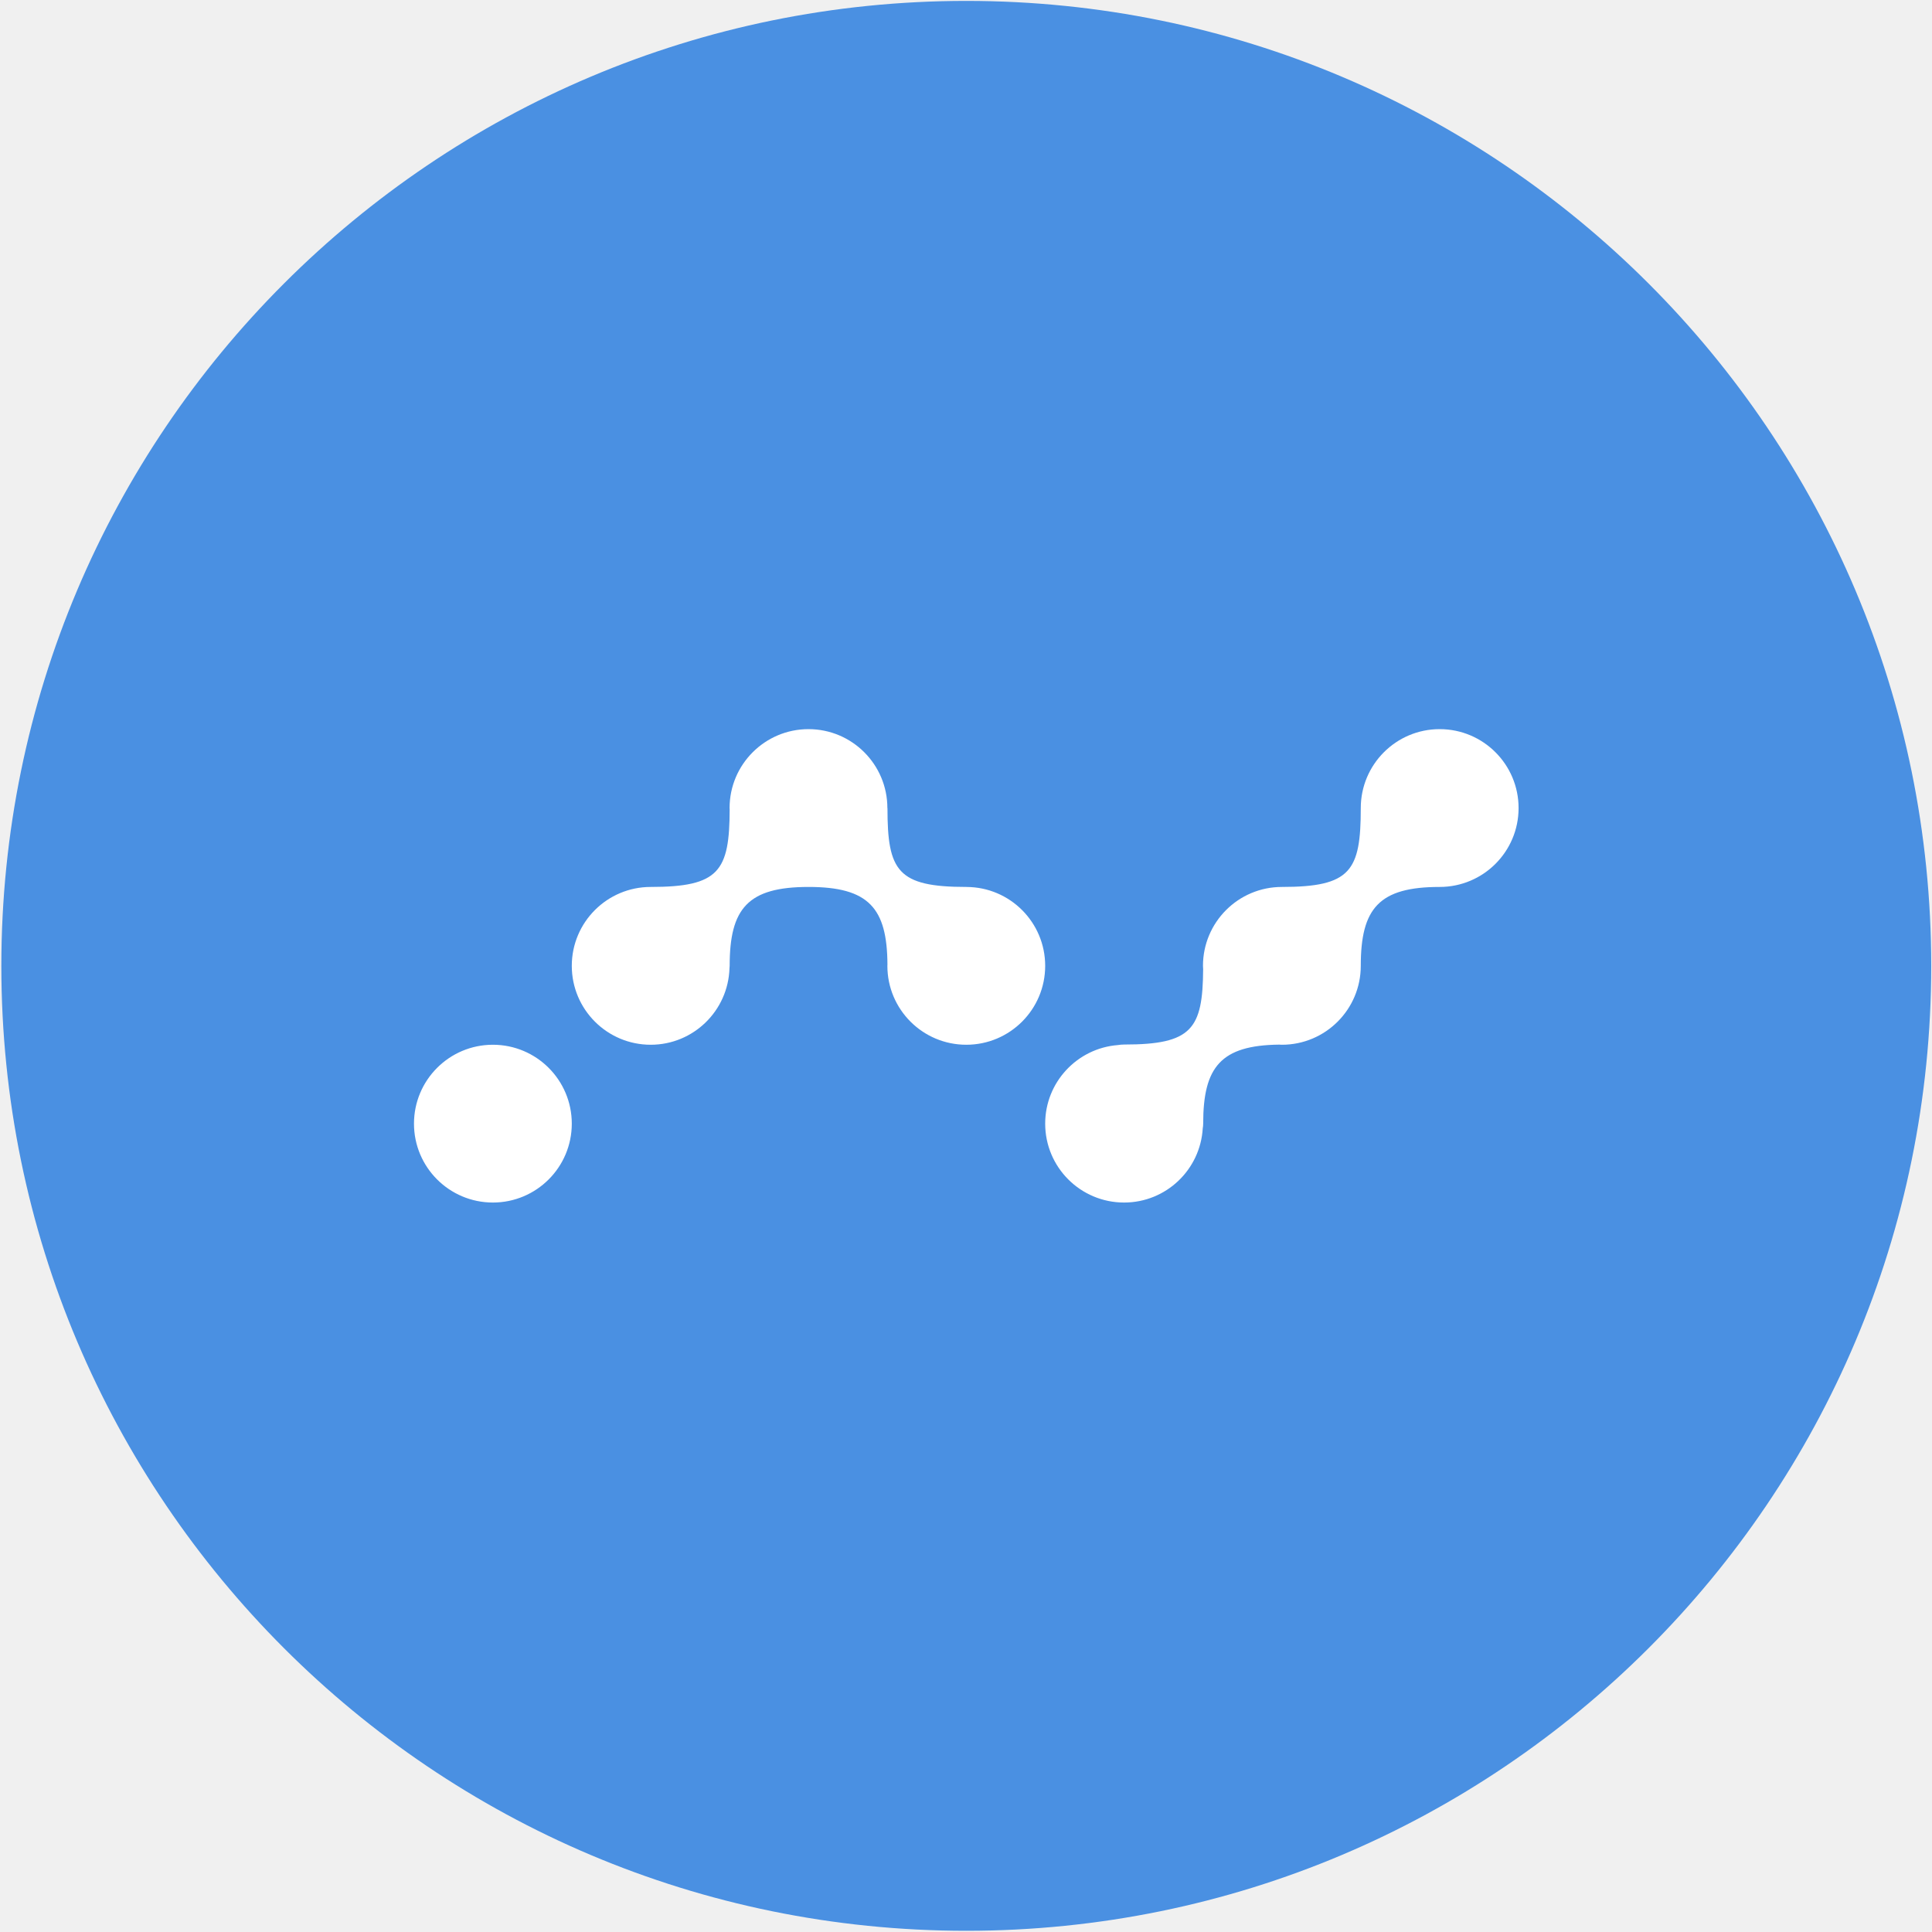
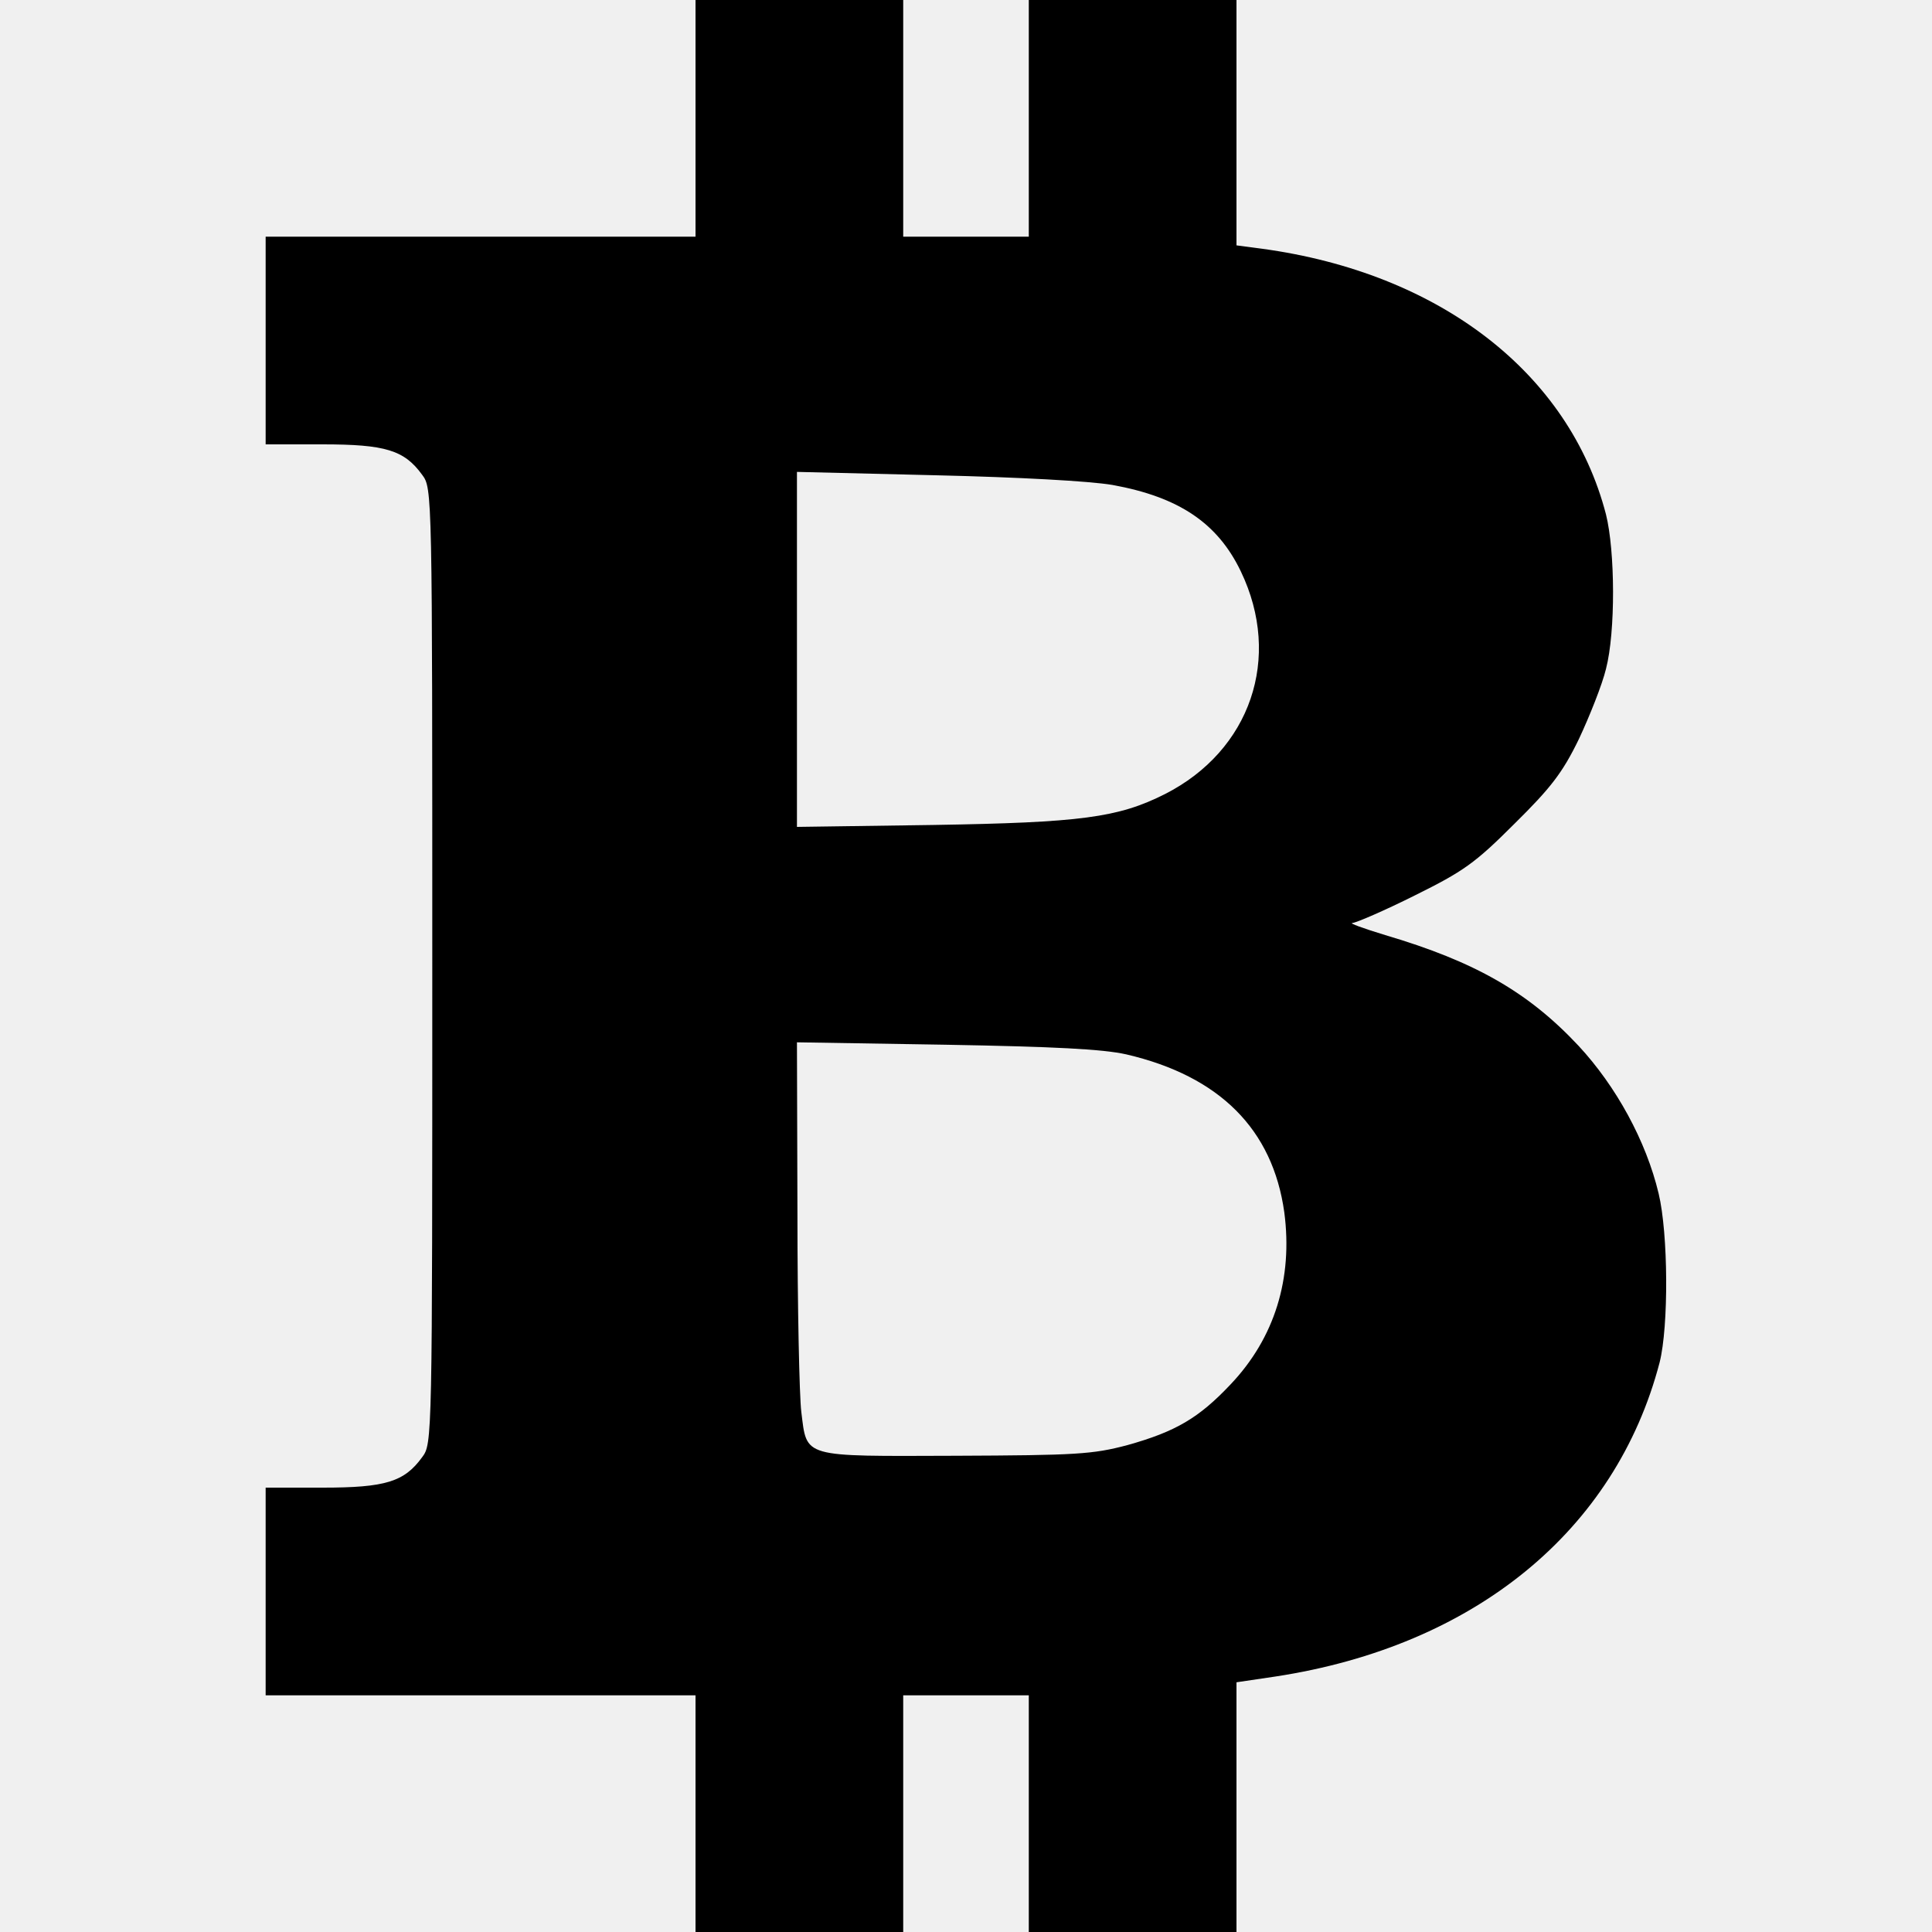
- <svg xmlns="http://www.w3.org/2000/svg" width="503" height="503">
-   <g fill="none" fill-rule="evenodd">
-     <path d="M251.576 502.685C112.824 502.685.35 390.21.35 251.463.35 112.711 112.824.236 251.576.236c138.746 0 251.222 112.475 251.222 251.227 0 138.747-112.476 251.222-251.222 251.222" fill="#4A90E2" />
-     <path d="M251.67 230.924c-.028 0-.045-.006-.073-.006-17.926 0-20.543-4.147-20.543-20.537l-.023.023v-.023c0-11.344-9.193-20.548-20.537-20.548-11.343 0-20.548 9.204-20.548 20.548 0 .12.017.245.023.37-.046 16.065-2.753 20.167-20.537 20.167h-.023c-11.343 0-20.542 9.199-20.542 20.543 0 11.343 9.199 20.542 20.542 20.542 11.133 0 20.173-8.863 20.514-19.917.012-.204.046-.392.046-.625 0-14.962 4.733-20.543 20.548-20.543 15.684 0 20.457 5.513 20.531 20.224 0 .102-.017.21-.017.319 0 11.343 9.2 20.542 20.543 20.542 11.35 0 20.542-9.199 20.542-20.542 0-11.316-9.147-20.486-20.445-20.537m123.147-41.091c-11.344 0-20.537 9.204-20.537 20.548 0 16.39-2.617 20.537-20.542 20.537-11.344 0-20.543 9.199-20.543 20.543 0 .29.034.568.045.859-.102 15.604-2.952 19.626-20.53 19.626-.627 0-1.161.057-1.65.137-10.593.819-18.945 9.66-18.945 20.463 0 11.343 9.194 20.537 20.543 20.537 10.928 0 19.843-8.545 20.48-19.32.068-.375.114-.796.114-1.274 0-14.706 4.602-20.338 19.78-20.52.239.006.467.034.706.034 11.349 0 20.542-9.199 20.542-20.542v-.006c0-14.956 4.733-20.537 20.537-20.537 11.35 0 20.548-9.193 20.548-20.537s-9.199-20.548-20.548-20.548m-246.494 82.17c-11.344 0-20.542 9.2-20.542 20.543s9.198 20.537 20.542 20.537c11.35 0 20.543-9.194 20.543-20.537 0-11.344-9.194-20.543-20.543-20.543" fill="#FFF" />
+ <svg xmlns="http://www.w3.org/2000/svg" version="1.0" width="400pt" height="400pt" viewBox="0 0 400 400" preserveAspectRatio="xMidYMid meet">
+   <g transform="translate(0,400) scale(0.1,-0.1)" fill="#000000" stroke="none">
+     <path d="M1440 3755 l0 -245 -445 0 -445 0 0 -215 0 -215 118 0 c130 0 169 -12 206 -63 21 -28 21 -33 21 -1017 0 -984 0 -989 -21 -1017 -37 -51 -76 -63 -206 -63 l-118 0 0 -215 0 -215 445 0 445 0 0 -245 0 -245 215 0 215 0 0 245 0 245 130 0 130 0 0 -245 0 -245 215 0 215 0 0 258 0 259 81 12 c412 63 704 302 795 650 19 75 18 267 -2 350 -26 109 -88 222 -166 306 -104 111 -214 174 -400 229 -46 14 -76 25 -68 25 9 1 67 26 129 57 101 50 125 67 206 148 76 75 100 106 134 176 22 47 48 112 56 145 20 77 19 244 0 320 -76 293 -345 500 -712 550 l-53 7 0 254 0 254 -215 0 -215 0 0 -245 0 -245 -130 0 -130 0 0 245 0 245 -215 0 -215 0 0 -245z m863 -759 c138 -25 218 -79 266 -179 86 -179 20 -371 -157 -461 -97 -49 -175 -59 -479 -64 l-283 -4 0 368 0 367 288 -7 c172 -4 318 -12 365 -20z m29 -1179 c193 -45 303 -155 327 -327 18 -137 -20 -260 -111 -356 -66 -70 -114 -98 -214 -126 -72 -19 -105 -21 -356 -22 -320 -1 -307 -5 -319 91 -4 32 -8 217 -8 412 l-1 353 308 -5 c225 -4 325 -9 374 -20z" />
  </g>
</svg>
